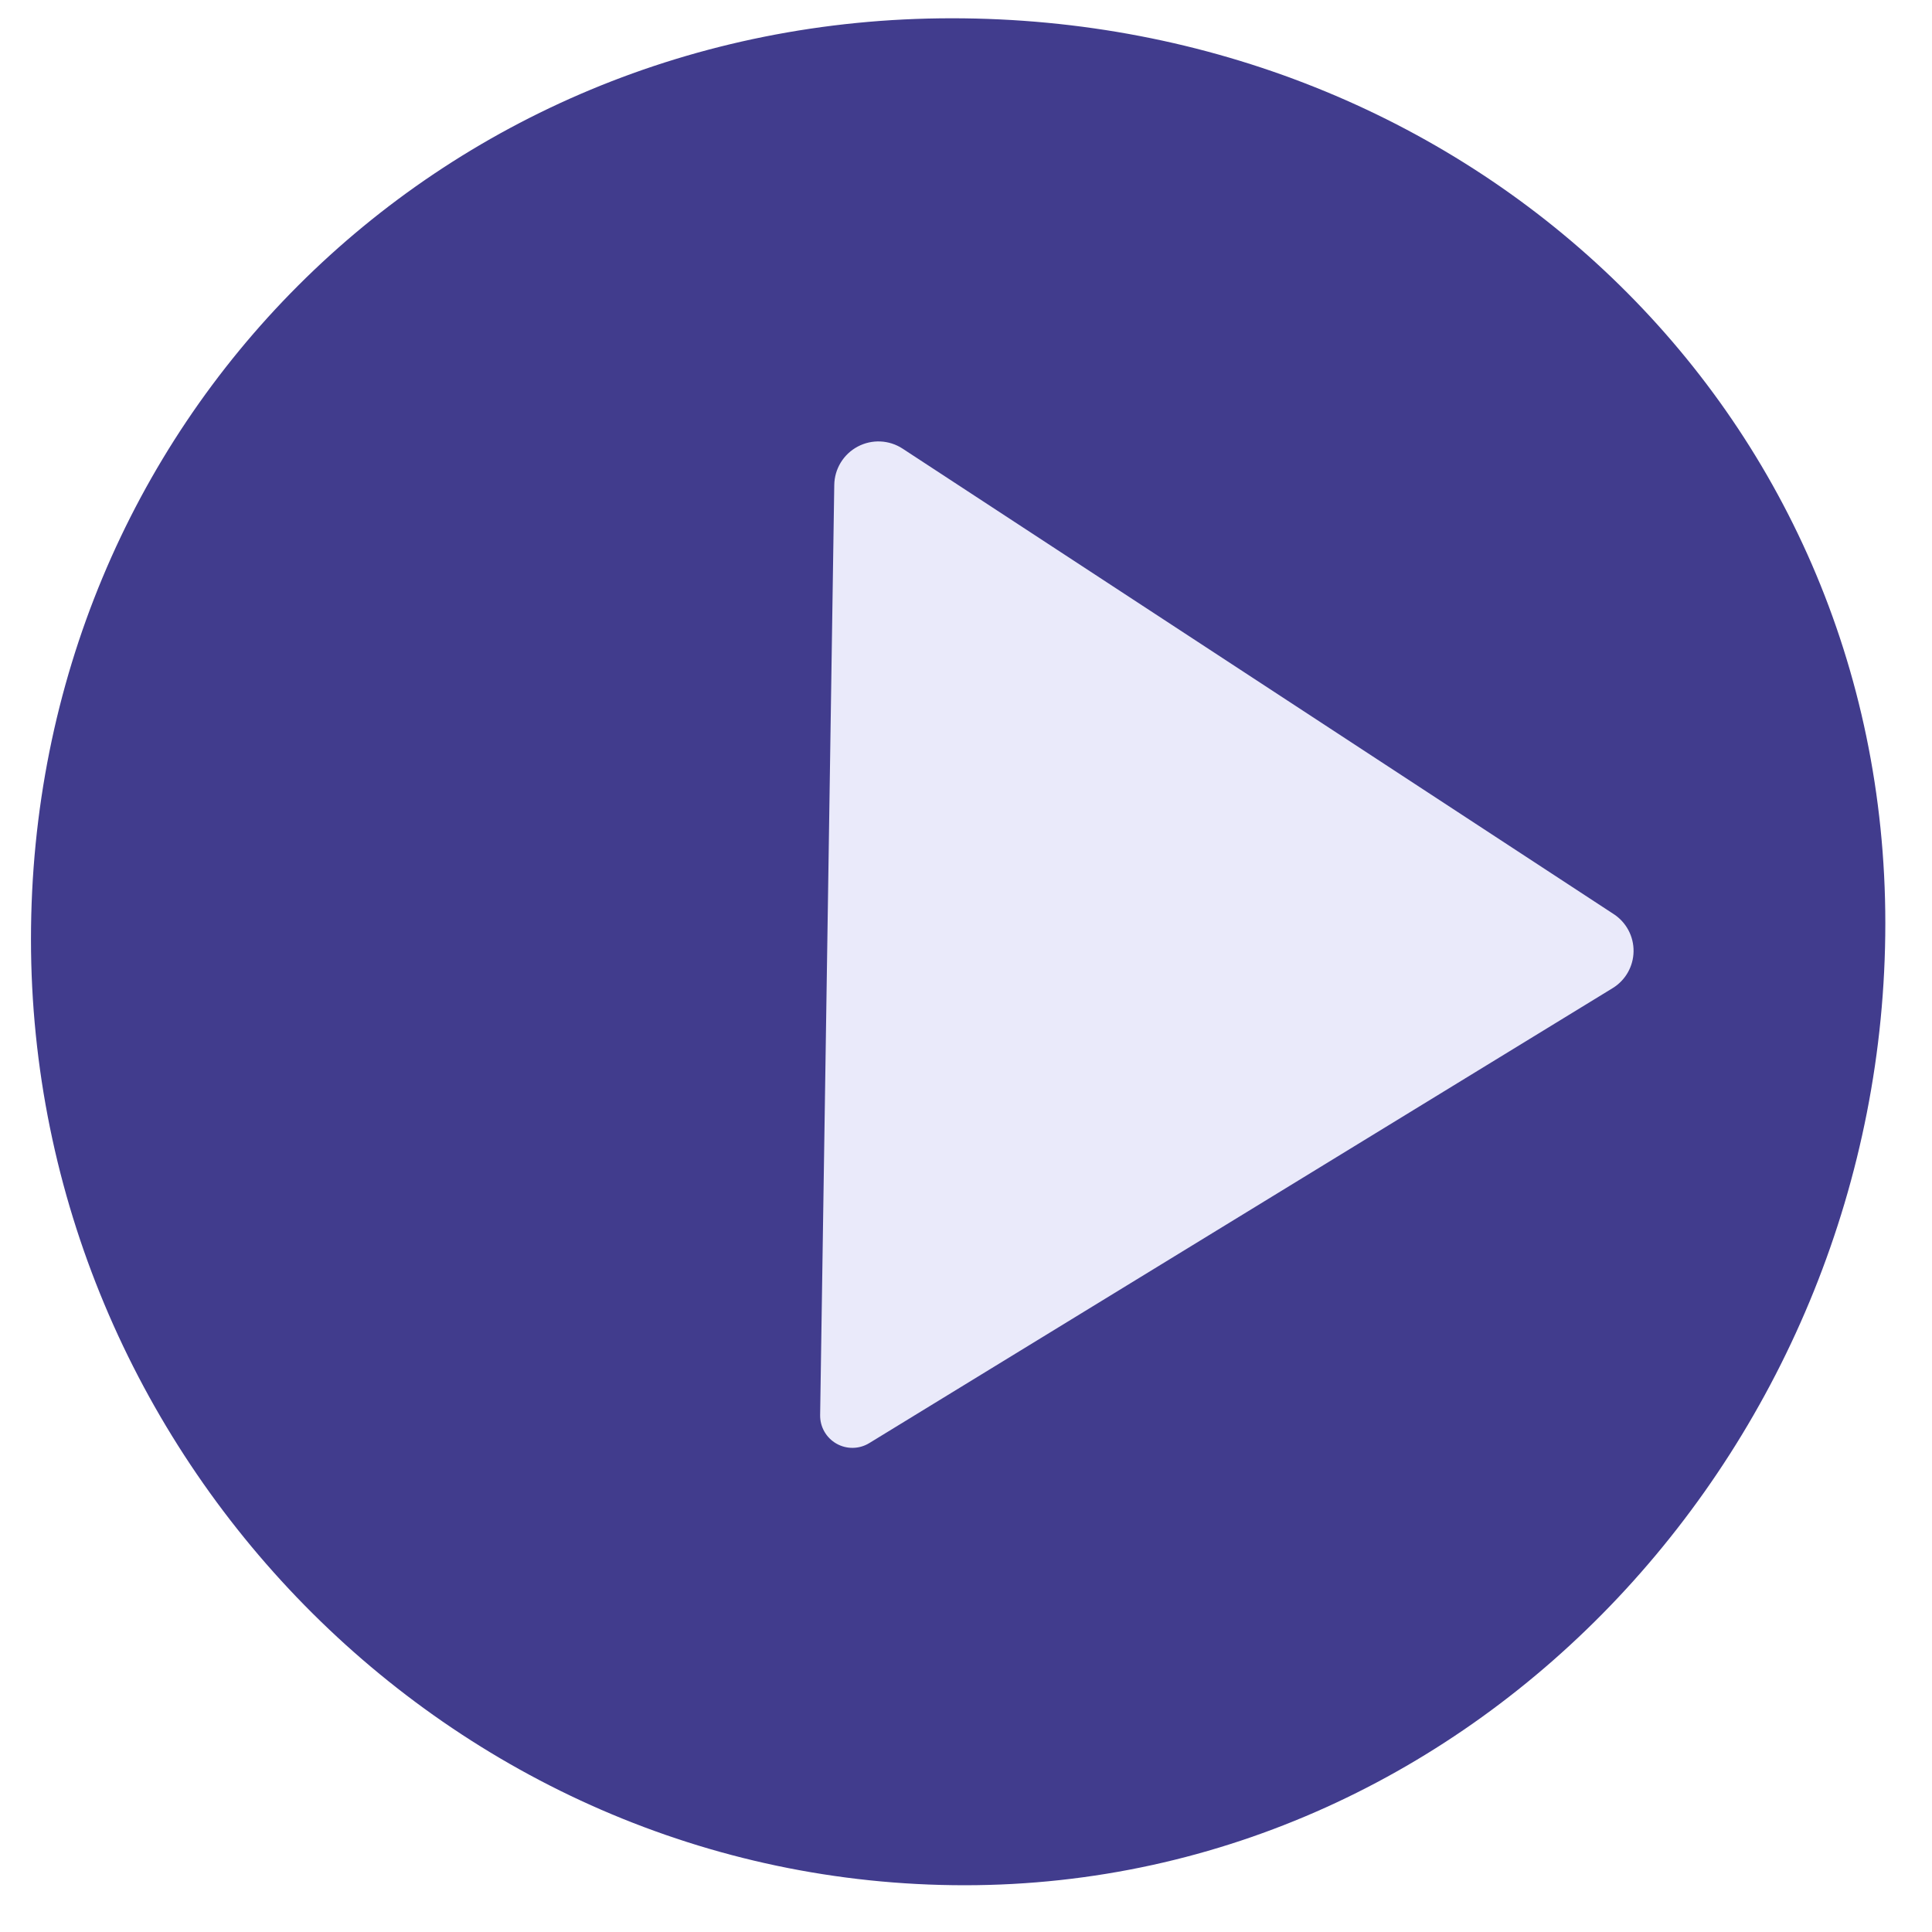
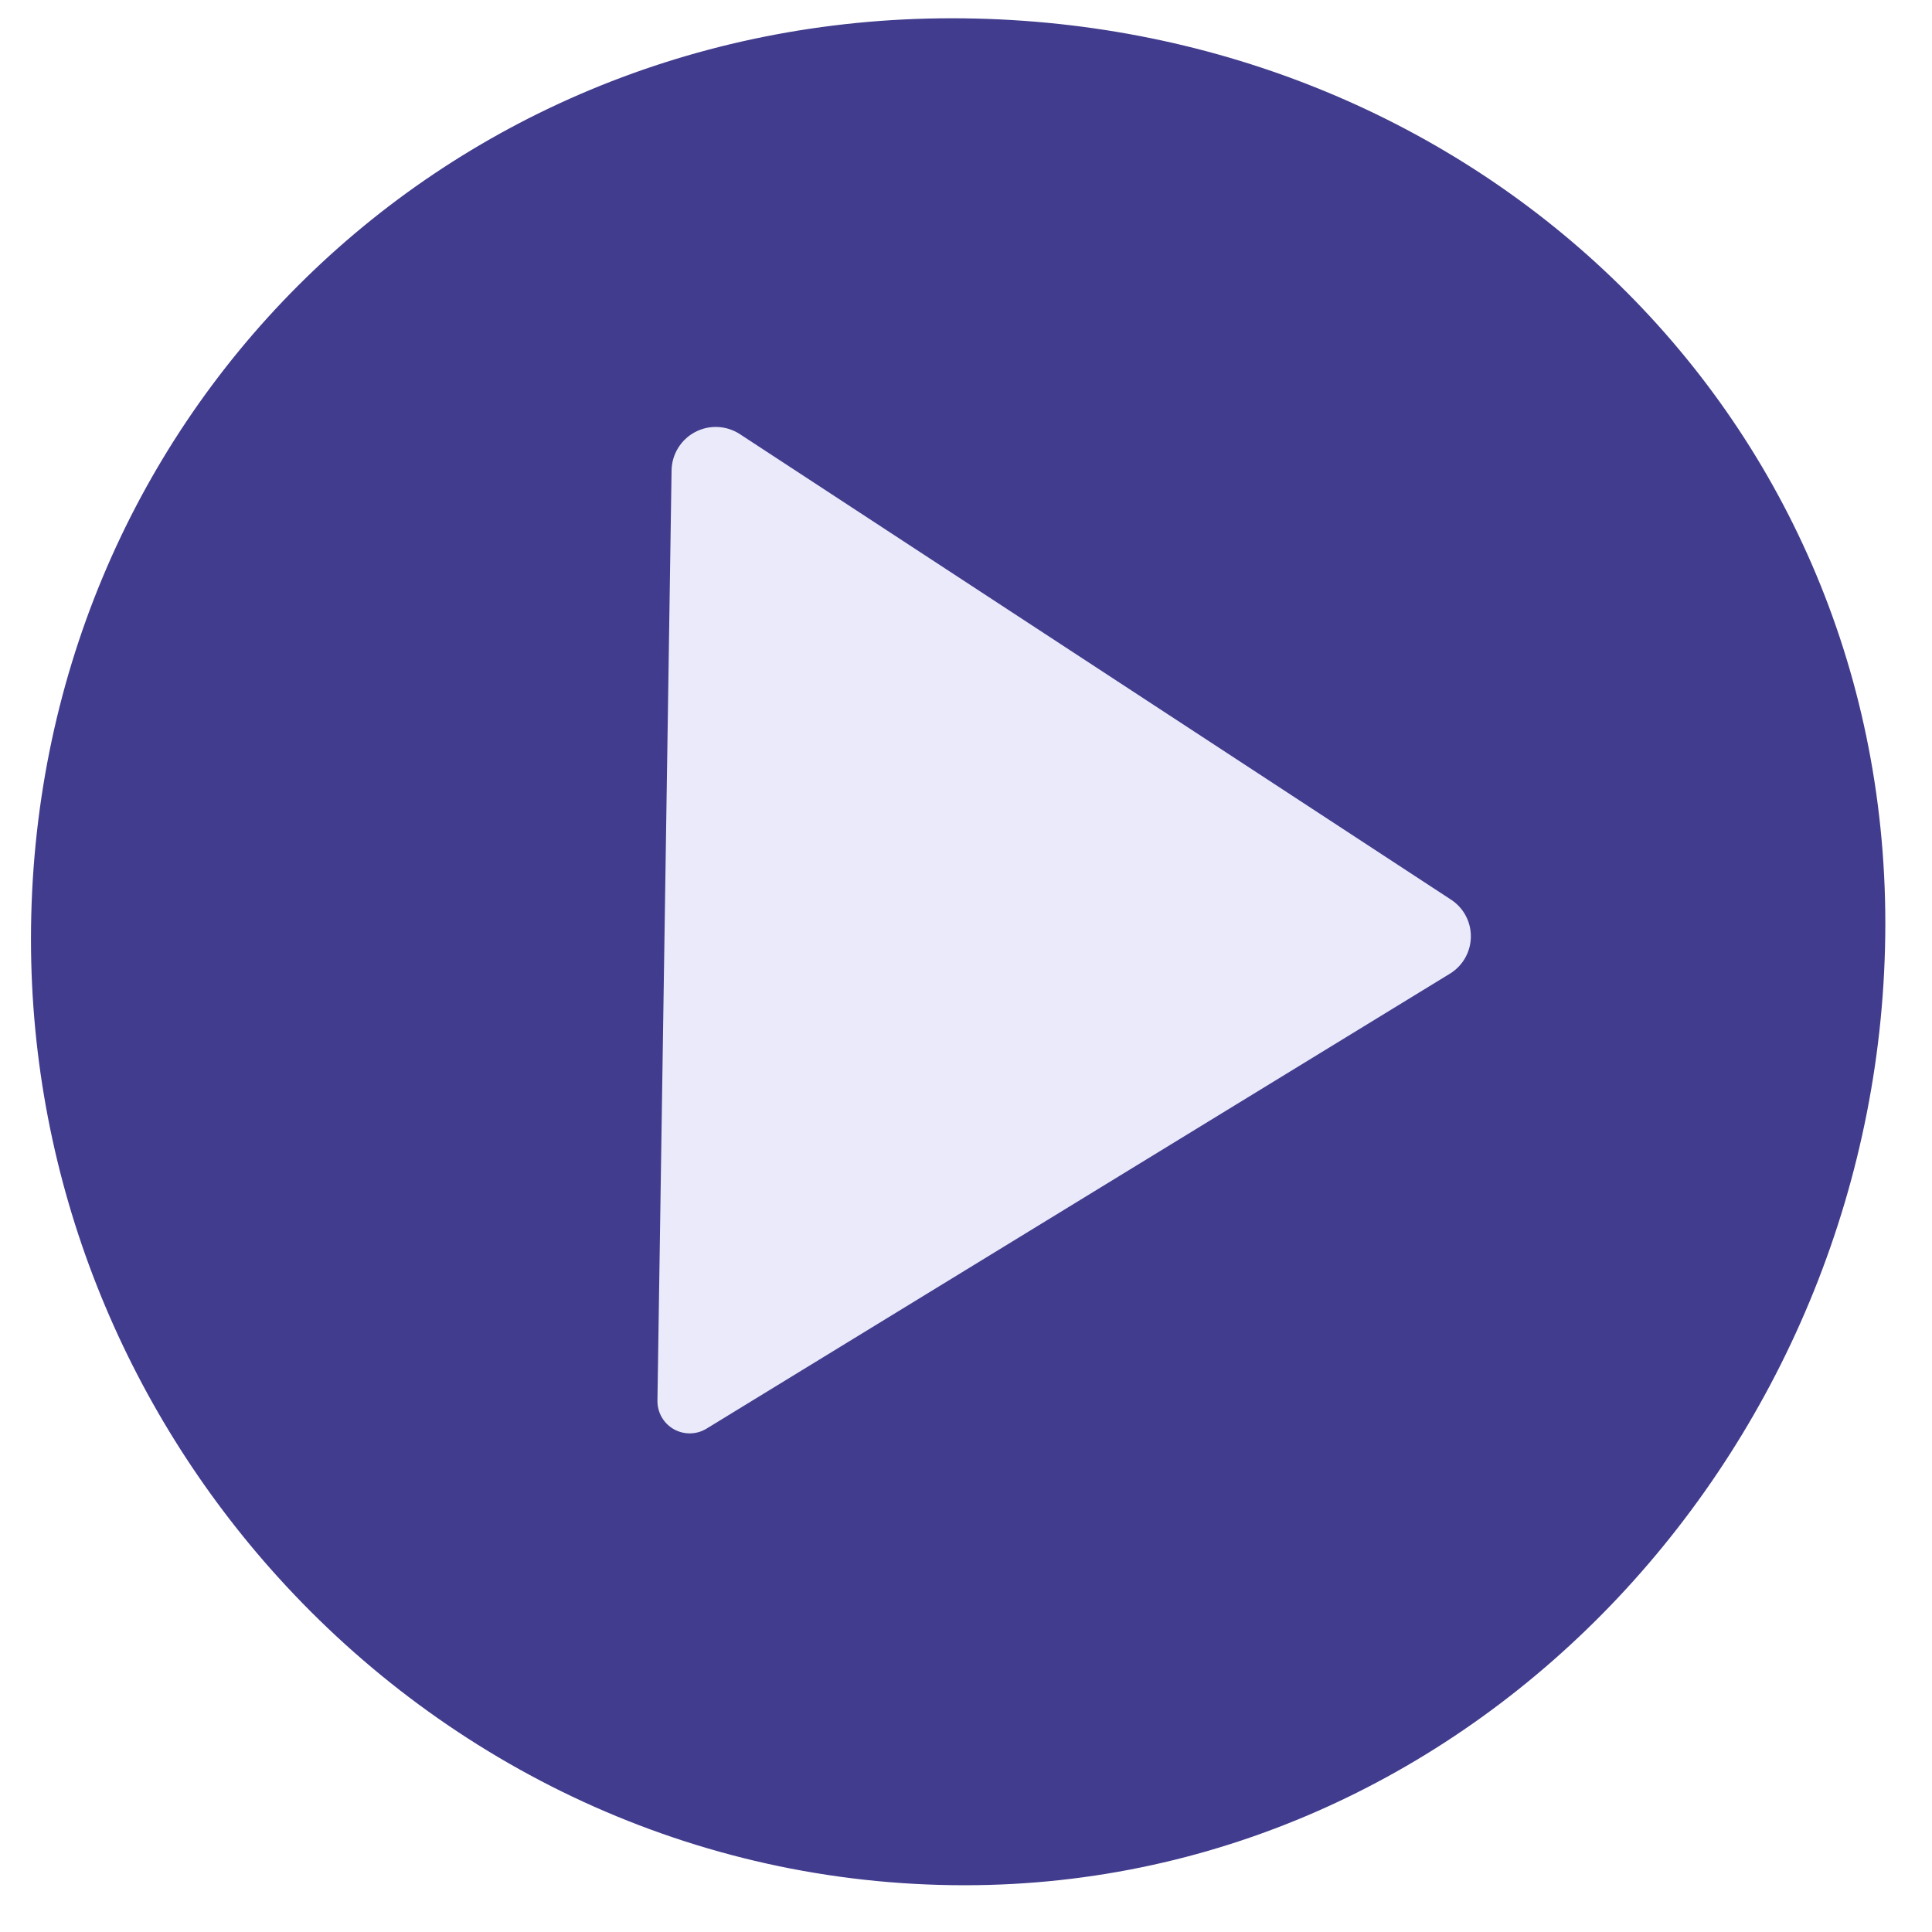
<svg xmlns="http://www.w3.org/2000/svg" width="100%" height="100%" viewBox="0 0 1080 1080" version="1.1" xml:space="preserve" style="fill-rule:evenodd;clip-rule:evenodd;stroke-linejoin:round;stroke-miterlimit:2;">
  <g id="player" transform="matrix(1.92388,0,0,1.92388,-630.447,-2084.64)">
-     <path d="M604.264,1088.87C753.963,1088.87 875.5,1202.14 875.5,1351.84C875.5,1501.54 757.693,1631.34 607.994,1631.34C458.294,1631.34 336.696,1506.13 336.696,1356.44C336.696,1206.74 454.564,1088.87 604.264,1088.87Z" style="fill:#413C8D;" />
+     <path d="M604.264,1088.87C753.963,1088.87 875.5,1202.14 875.5,1351.84C875.5,1501.54 757.693,1631.34 607.994,1631.34C529.08,1631.34 457.976,1596.55 408.376,1541.71C363.884,1492.53 336.696,1427.22 336.696,1356.44C336.696,1206.74 454.564,1088.87 604.264,1088.87Z" style="fill:rgb(65,60,141);" />
  </g>
-   <g id="play-button" transform="matrix(-0.0318117,2.09401,-1.65371,-0.0251227,3022.24,-689.851)">
-     <path d="M588.729,1270.71C590.871,1266.43 594.595,1263.84 598.599,1263.84C602.602,1263.84 606.327,1266.43 608.468,1270.71C635.105,1323.99 708.119,1470.02 732.919,1519.62C734.599,1522.98 734.702,1527.23 733.188,1530.71C731.673,1534.2 728.782,1536.36 725.642,1536.36L477.324,1536.36C473.026,1536.36 469.069,1533.4 466.997,1528.63C464.924,1523.86 465.065,1518.05 467.364,1513.45C494.652,1458.87 563.122,1321.93 588.729,1270.71Z" style="fill:#EAEAFA;" />
+   <g transform="matrix(-0.0318117,2.09401,-1.65371,-0.0251227,2931.29,-697.947)">
+     <g id="play-button">
+       <path d="M588.729,1270.71C590.871,1266.43 594.595,1263.84 598.599,1263.84C602.602,1263.84 606.327,1266.43 608.468,1270.71C635.105,1323.99 708.119,1470.02 732.919,1519.62C734.599,1522.98 734.702,1527.23 733.188,1530.71C731.673,1534.2 728.782,1536.36 725.642,1536.36L477.324,1536.36C473.026,1536.36 469.069,1533.4 466.997,1528.63C464.924,1523.86 465.065,1518.05 467.364,1513.45C494.652,1458.87 563.122,1321.93 588.729,1270.71Z" style="fill:rgb(234,234,250);" />
+     </g>
  </g>
</svg>
